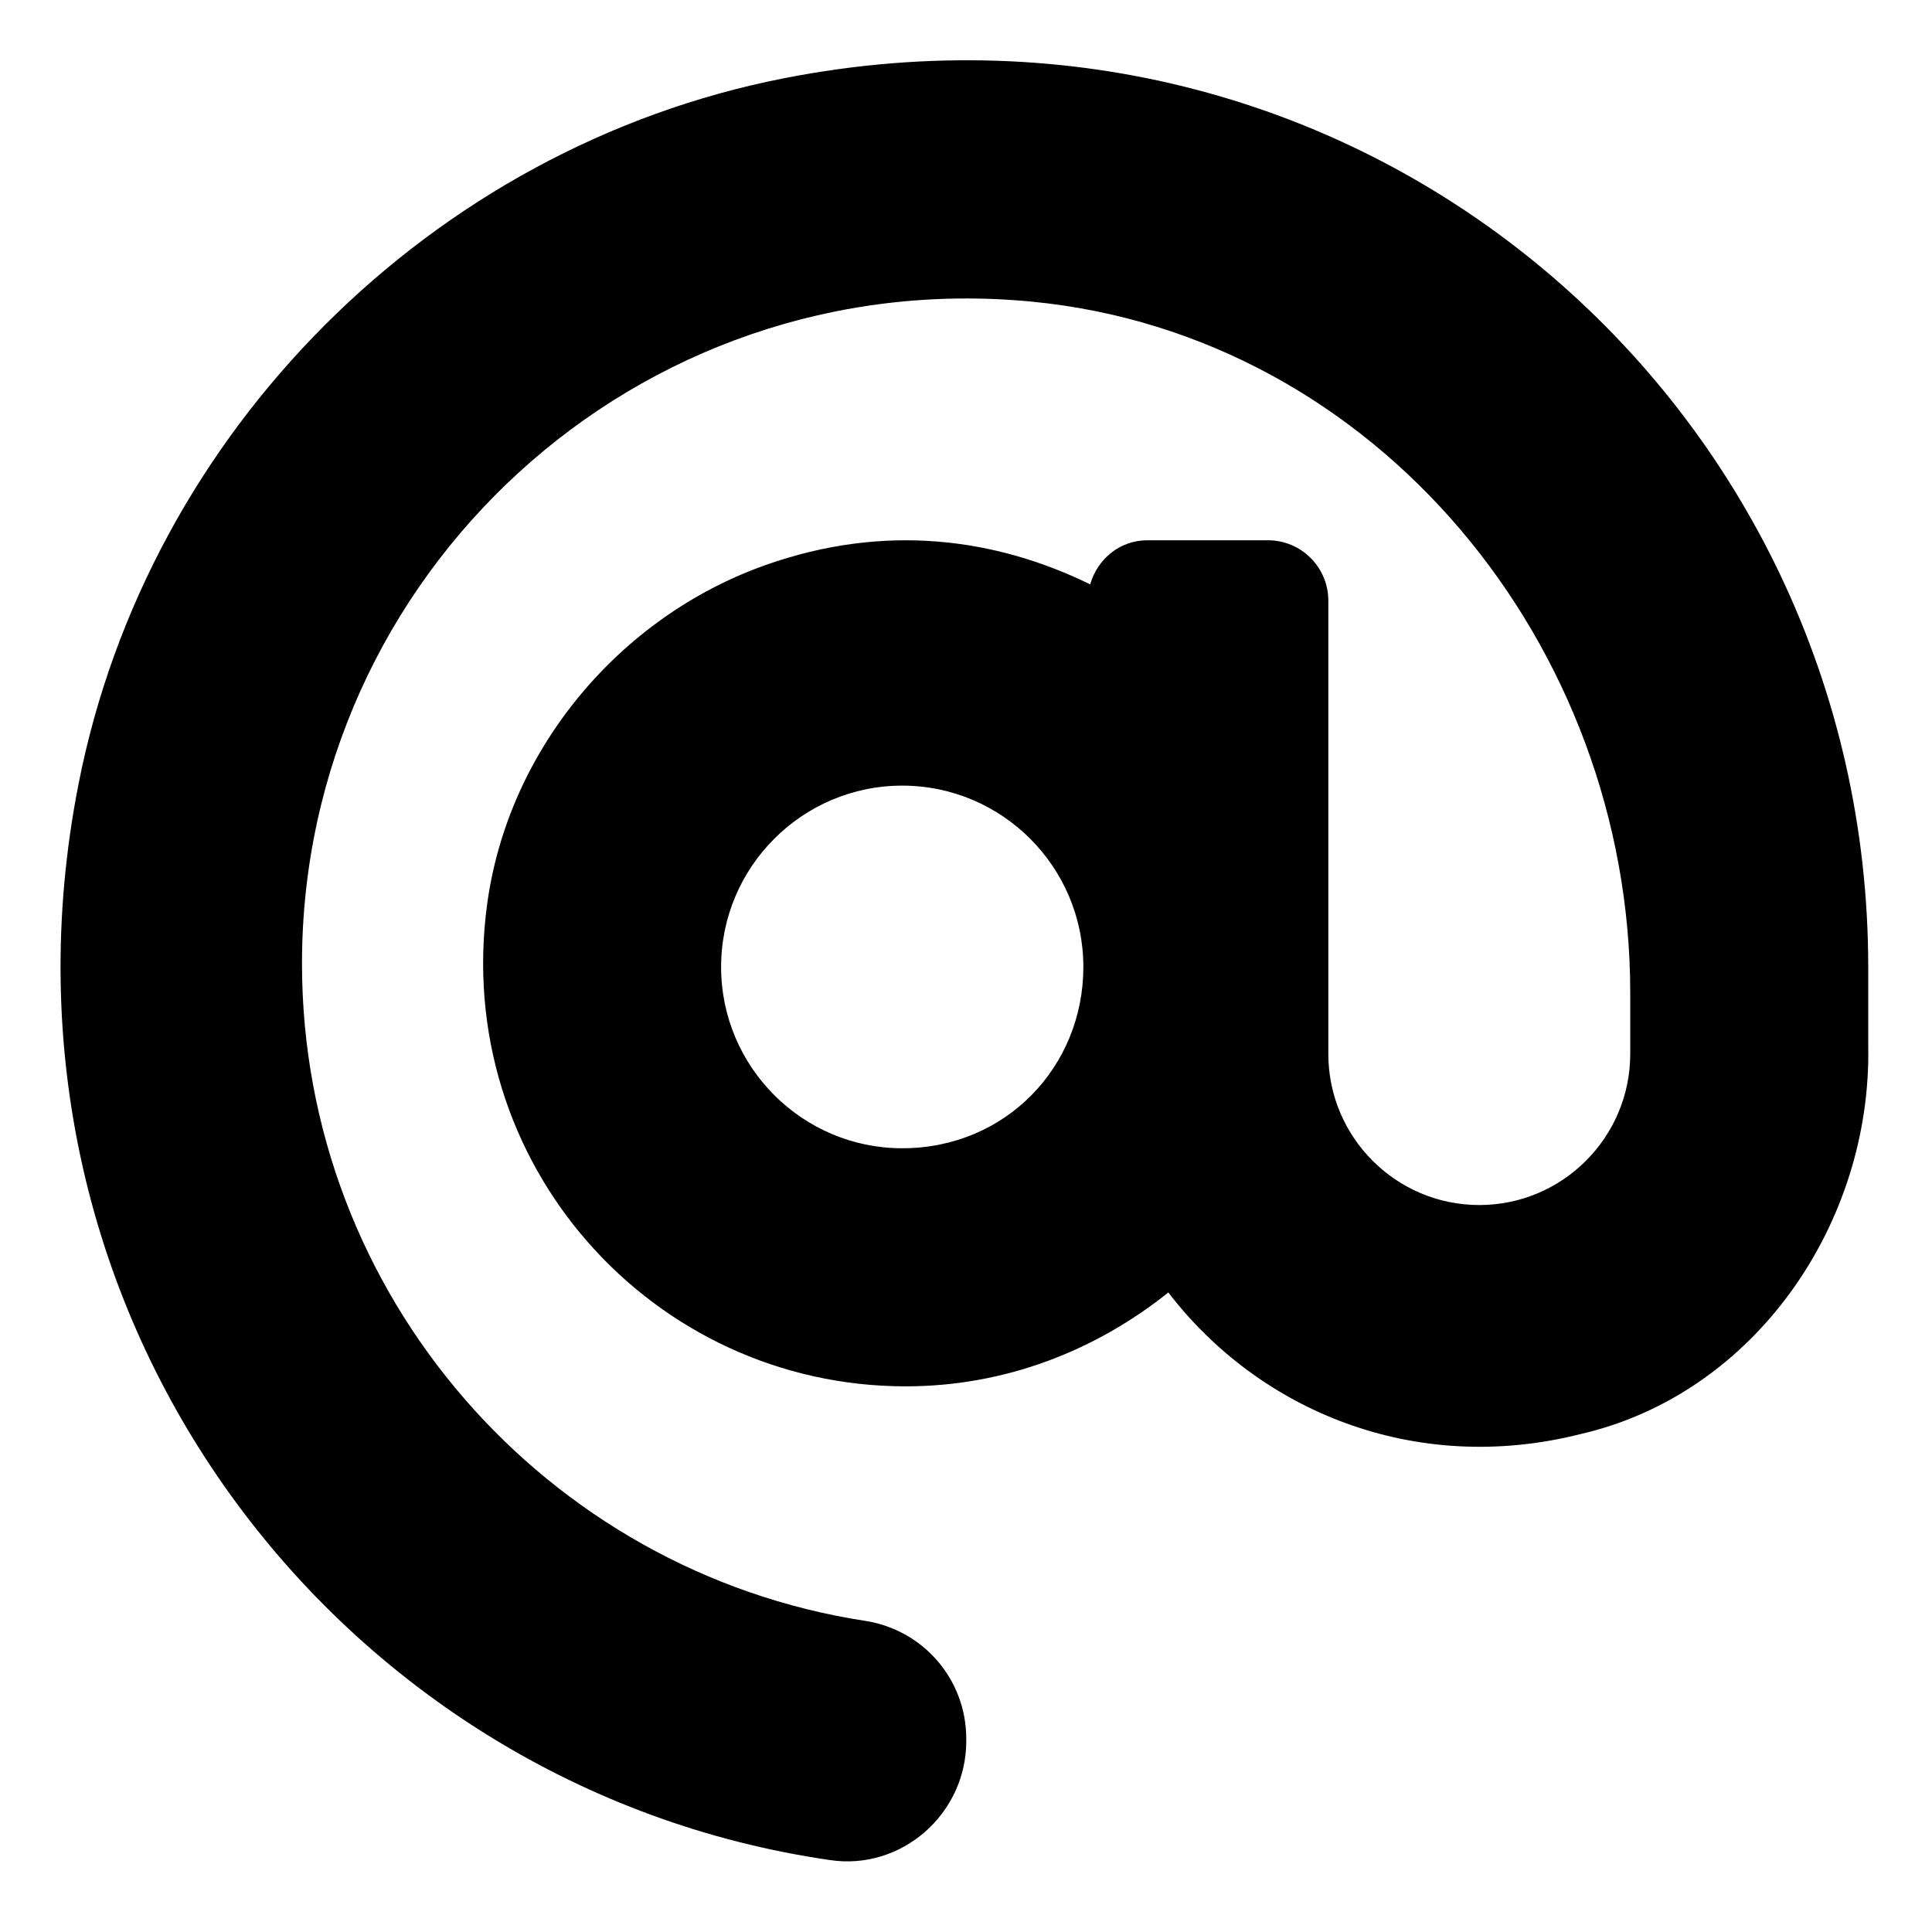
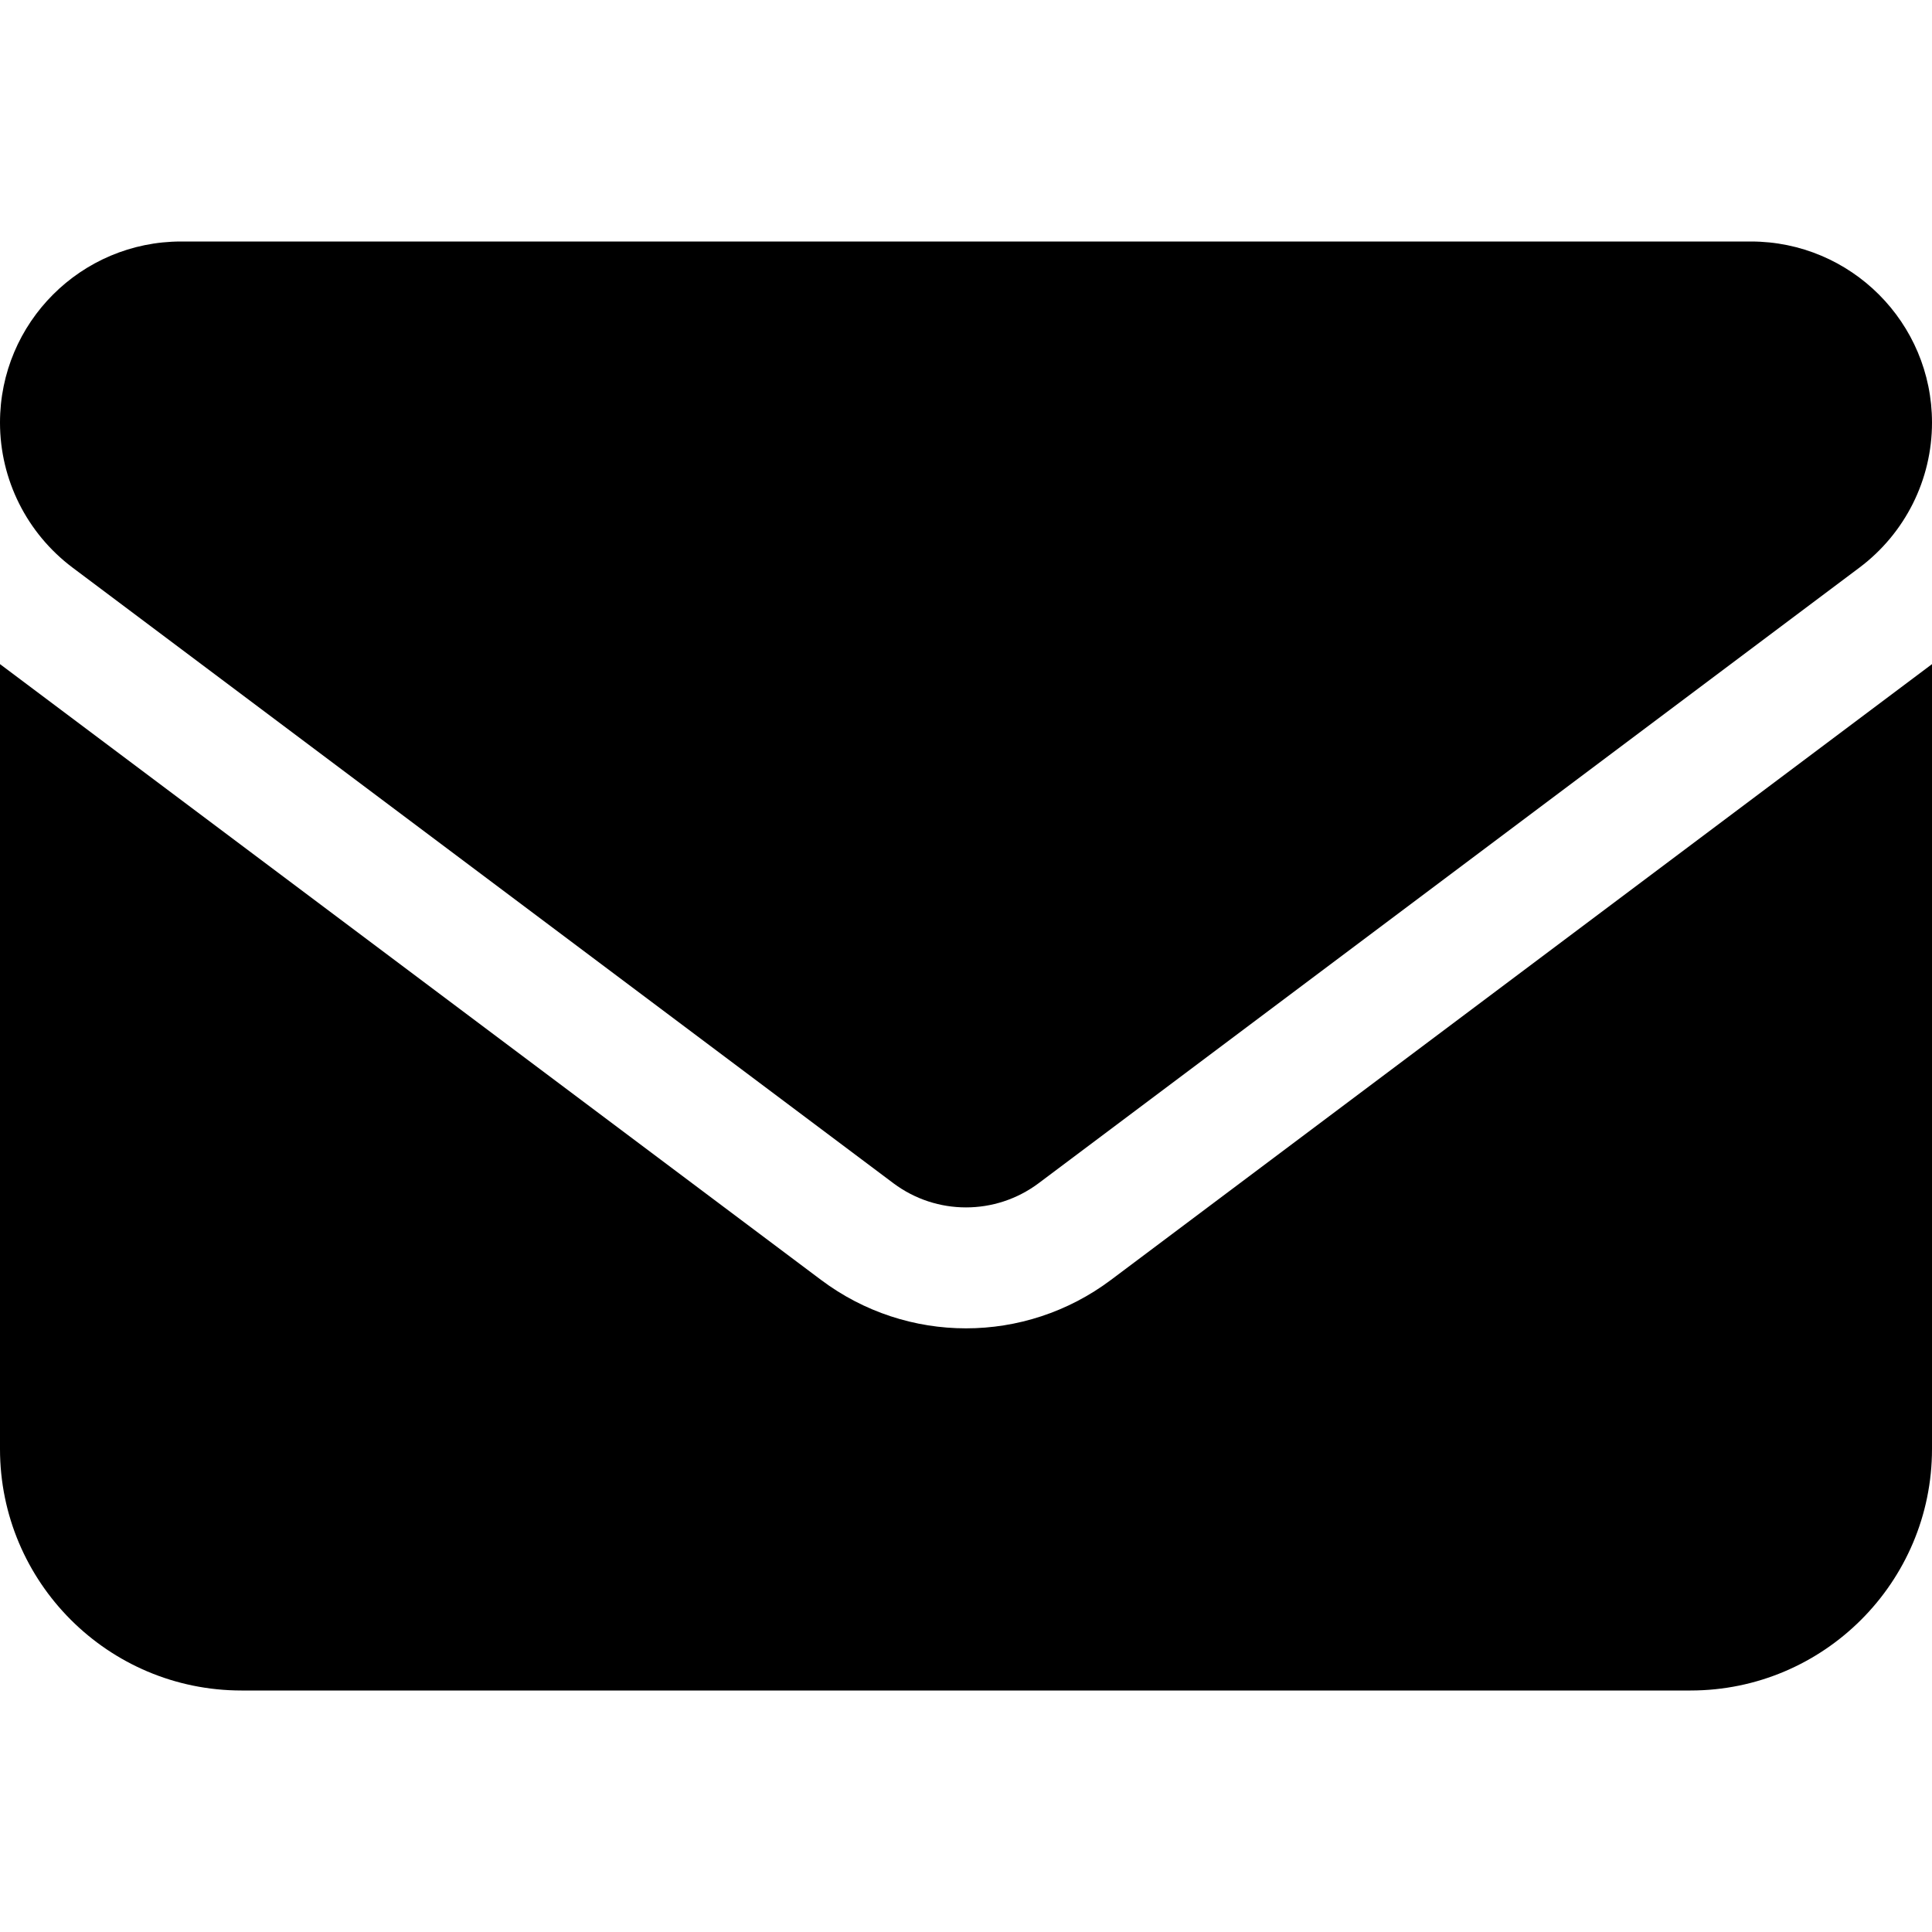
<svg xmlns="http://www.w3.org/2000/svg" viewBox="0 0 512 512">
-   <path d="M207.8 20.73c-93.45 18.32-168.7 93.66-187 187.1c-27.64 140.9 68.65 266.2 199.1 285.1c19.01 2.888 36.17-12.26 36.17-31.49l0-.663c0-15.74-11.44-28.88-26.84-31.24c-84.35-12.98-149.2-86.13-149.2-174.2c0-102.9 88.61-185.5 193.4-175.4c91.54 8.869 158.6 91.25 158.6 183.2l0 16.16c0 22.09-17.94 40.05-40 40.05s-40.01-17.96-40.01-40.05v-120.1c0-8.847-7.161-16.02-16.01-16.02l-31.98 .004c-7.299 0-13.2 4.992-15.12 11.68c-24.85-12.15-54.24-16.38-86.06-5.106c-38.75 13.73-68.12 48.91-73.72 89.64c-9.483 69.01 43.81 128 110.9 128c26.44 0 50.43-9.544 69.59-24.88c24 31.3 65.23 48.69 109.4 37.49C465.2 369.3 496 324.1 495.1 277.2V256.3C495.1 107.1 361.2-9.332 207.8 20.73zM239.1 304.3c-26.47 0-48-21.56-48-48.05s21.53-48.05 48-48.05s48 21.56 48 48.05S266.5 304.3 239.1 304.3z" />
+   <path d="M464 64C490.5 64 512 85.49 512 112C512 127.1 504.9 141.3 492.8 150.4L275.2 313.6C263.8 322.1 248.2 322.1 236.8 313.6L19.2 150.4C7.113 141.3 0 127.1 0 112C0 85.49 21.49 64 48 64H464zM217.6 339.2C240.4 356.3 271.6 356.3 294.4 339.2L512 176V384C512 419.3 483.3 448 448 448H64C28.65 448 0 419.3 0 384V176L217.6 339.2z" />
</svg>
